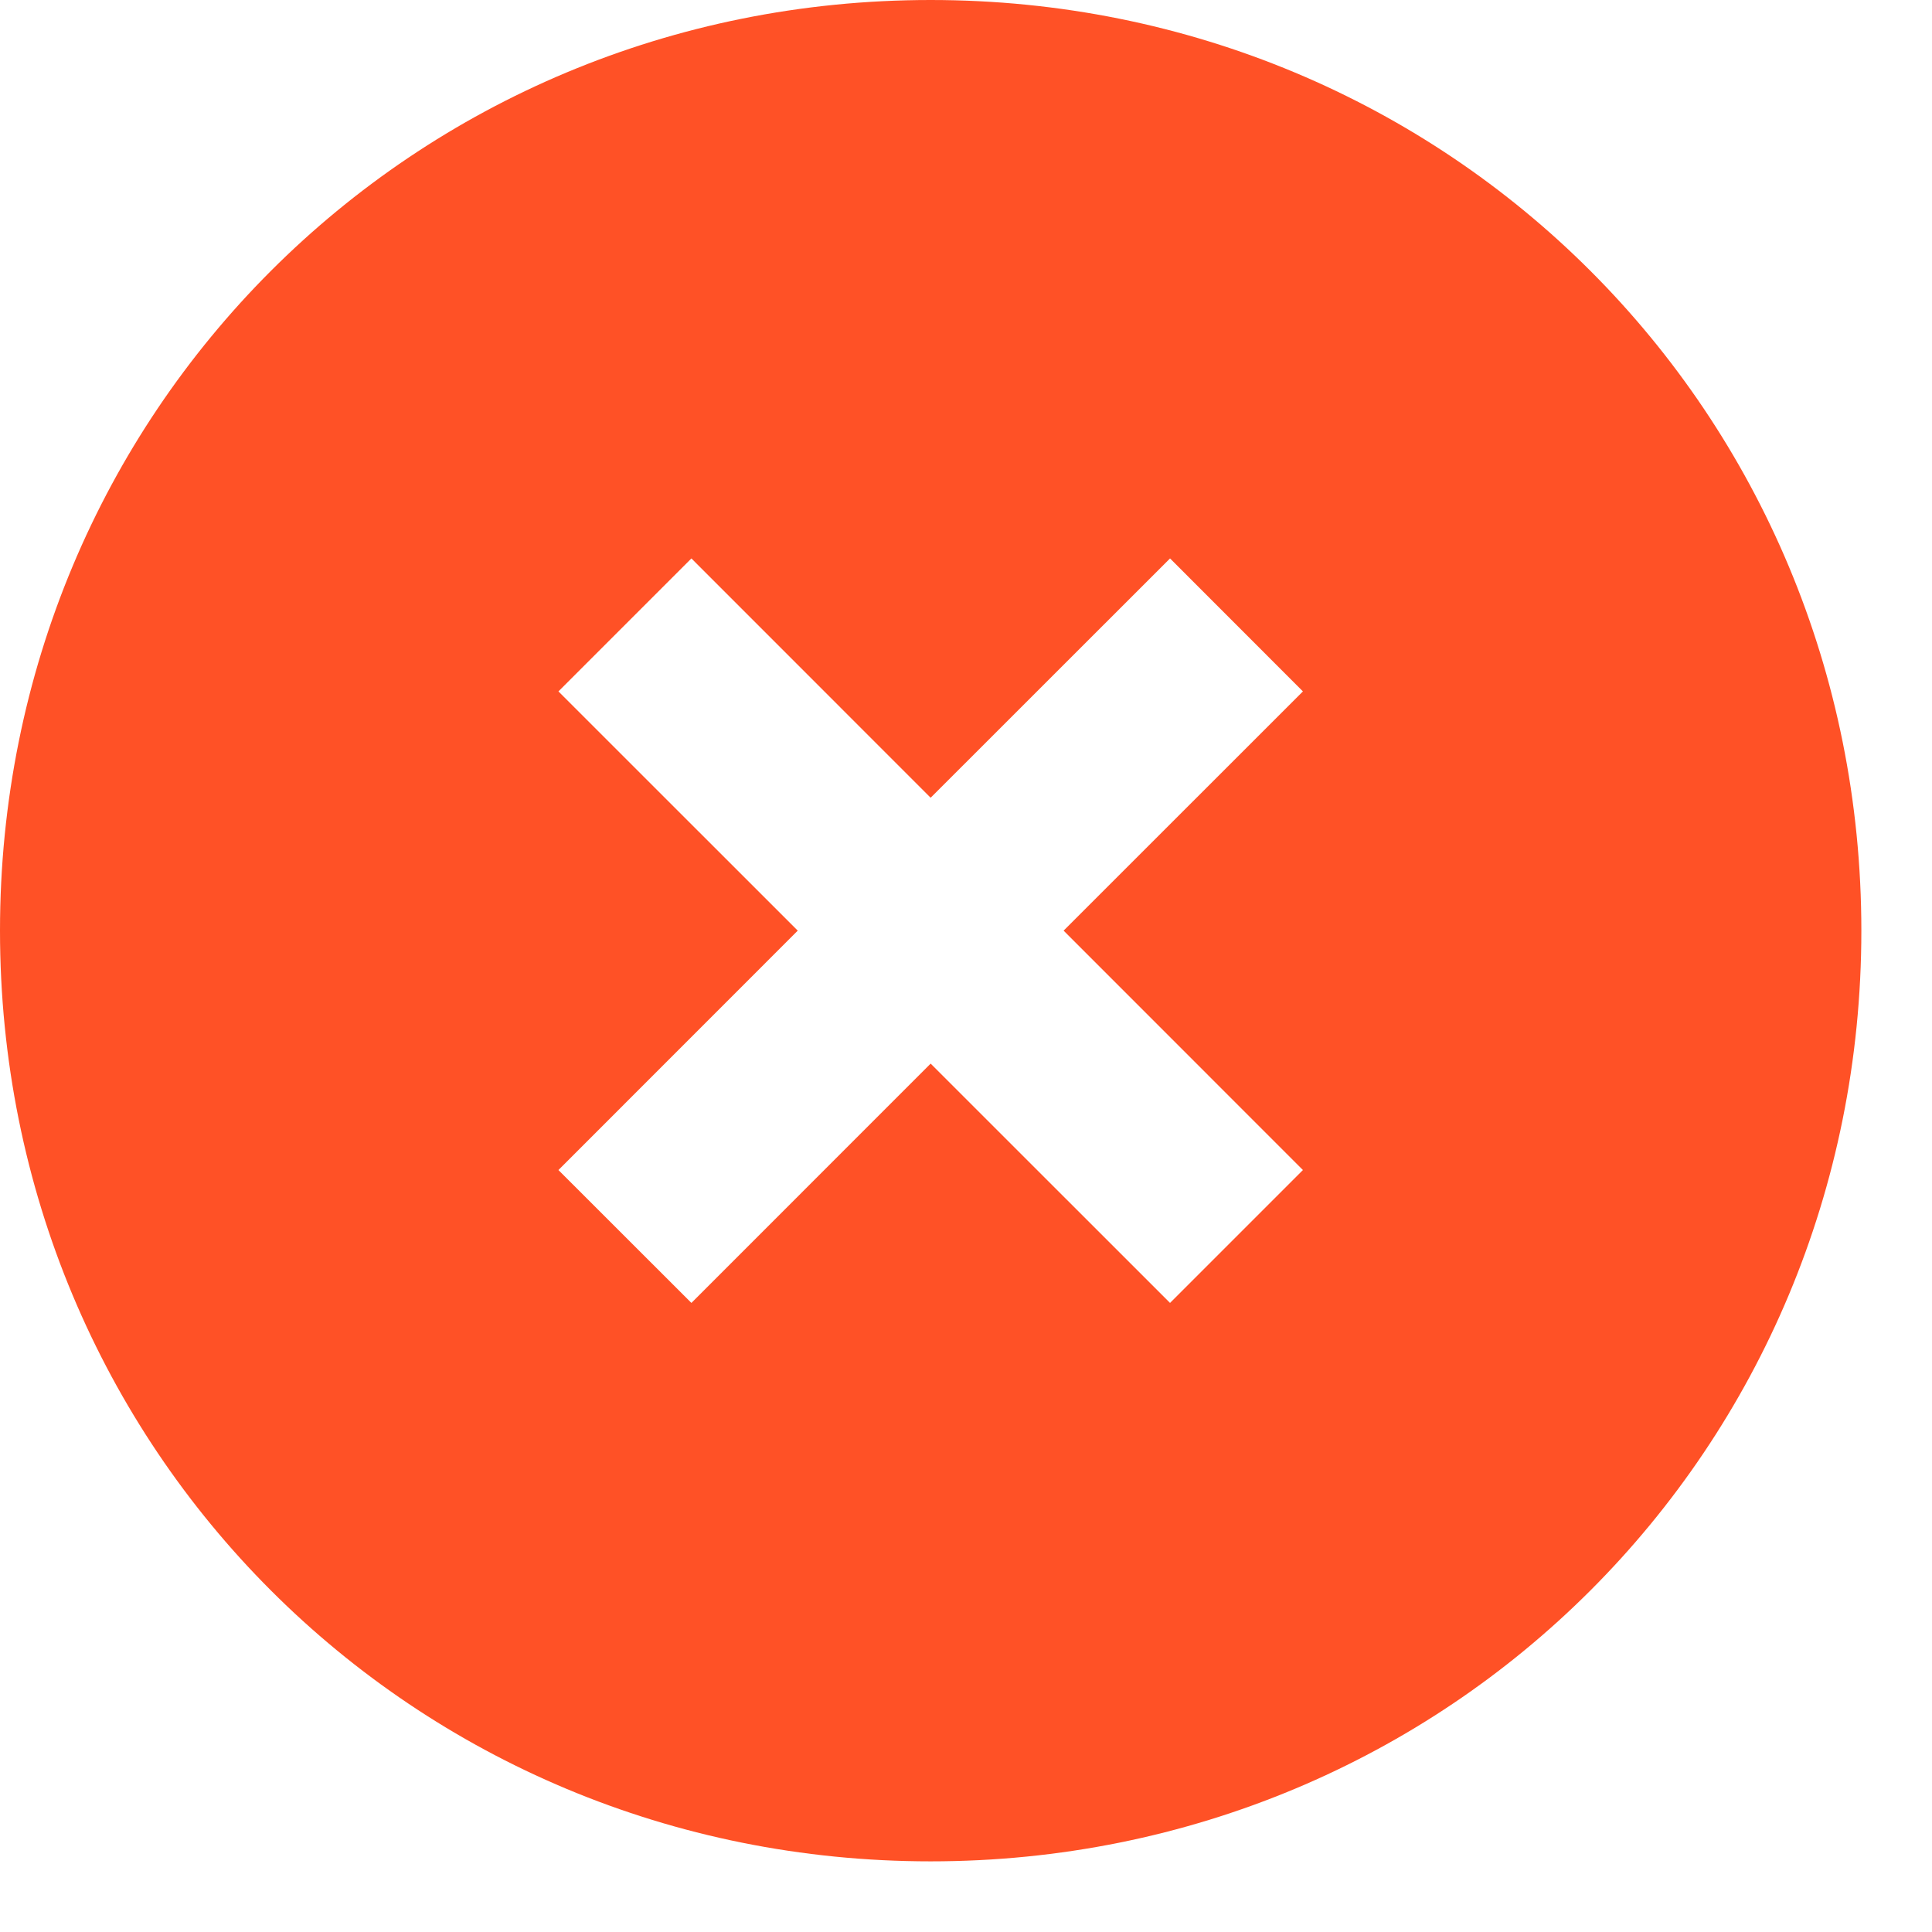
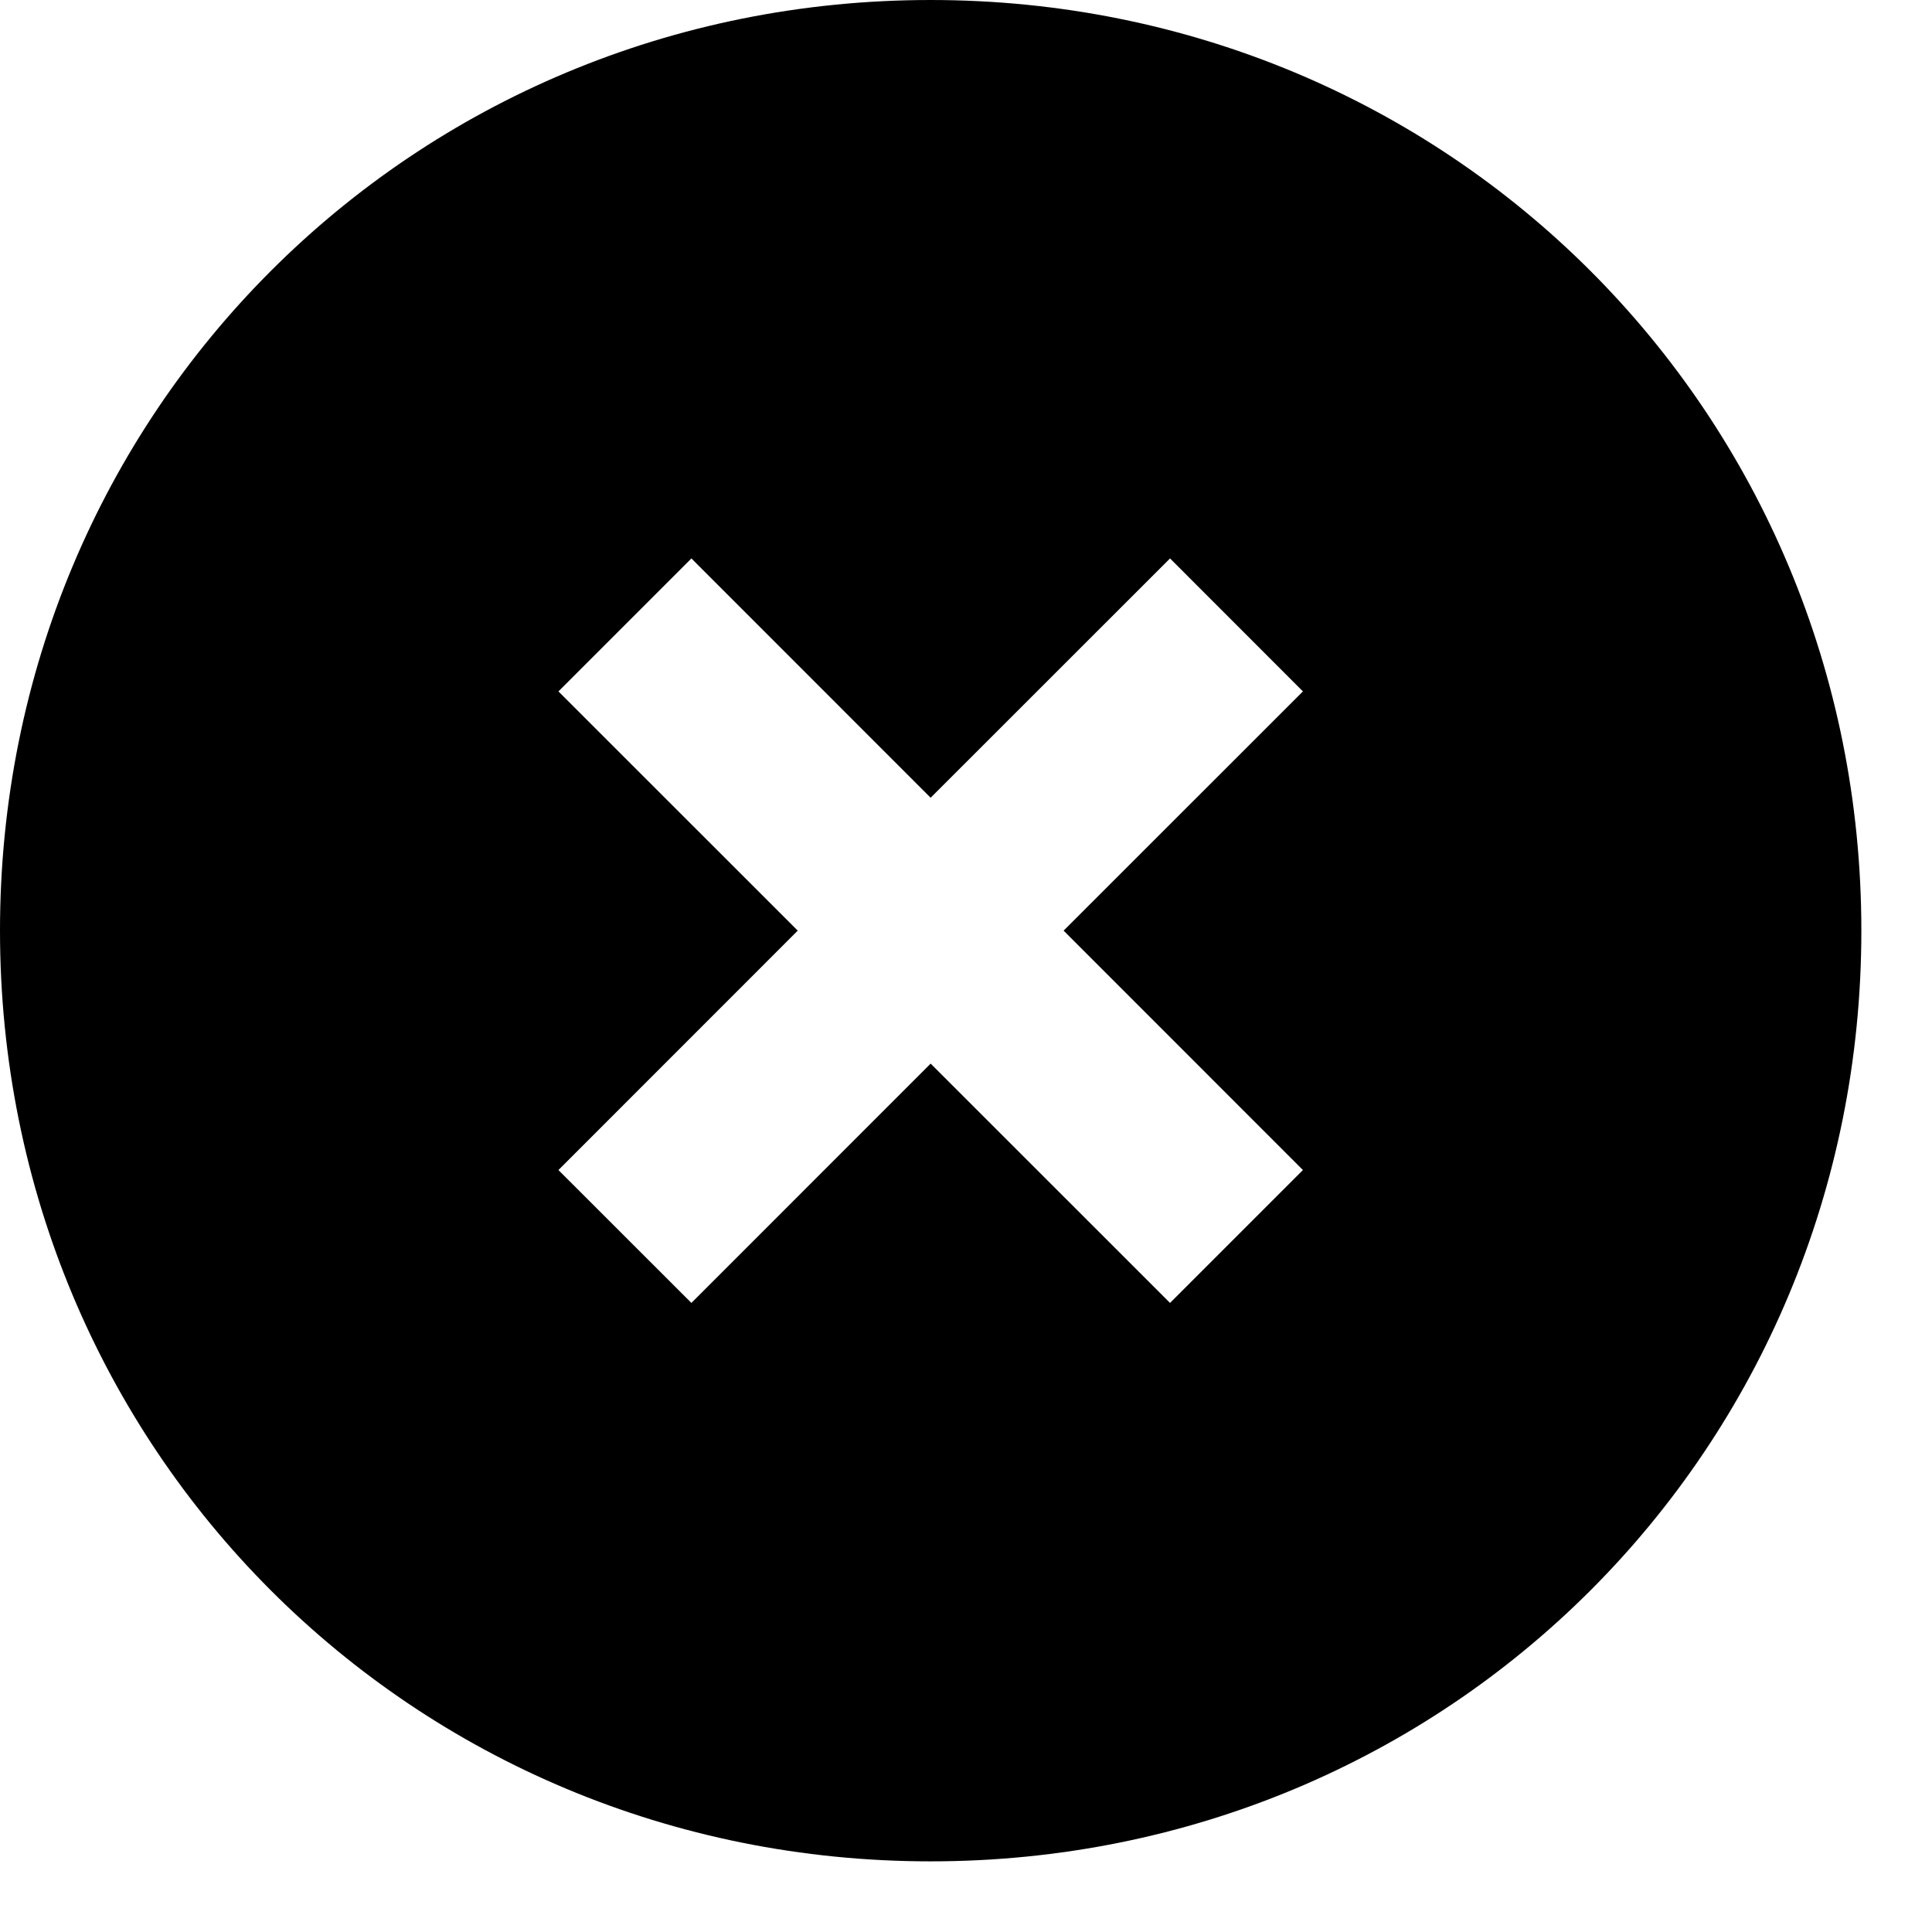
<svg xmlns="http://www.w3.org/2000/svg" width="23" height="23" viewBox="0 0 23 23" fill="none">
-   <path d="M11.079 0C4.907 0 0 4.907 0 11.079C0 17.252 4.907 22.159 11.079 22.159C17.252 22.159 22.159 17.252 22.159 11.079C22.159 4.907 17.252 0 11.079 0ZM15.511 13.929L13.929 15.511L11.079 12.662L8.231 15.511L6.648 13.929L9.497 11.079L6.648 8.231L8.231 6.648L11.079 9.497L13.929 6.648L15.511 8.231L12.662 11.079L15.511 13.929Z" fill="#FF5126" />
+   <path d="M11.079 0C4.907 0 0 4.907 0 11.079C0 17.252 4.907 22.159 11.079 22.159C17.252 22.159 22.159 17.252 22.159 11.079C22.159 4.907 17.252 0 11.079 0ZM15.511 13.929L13.929 15.511L11.079 12.662L8.231 15.511L6.648 13.929L9.497 11.079L6.648 8.231L8.231 6.648L11.079 9.497L13.929 6.648L15.511 8.231L12.662 11.079L15.511 13.929Z" fill="#000000" />
</svg>
